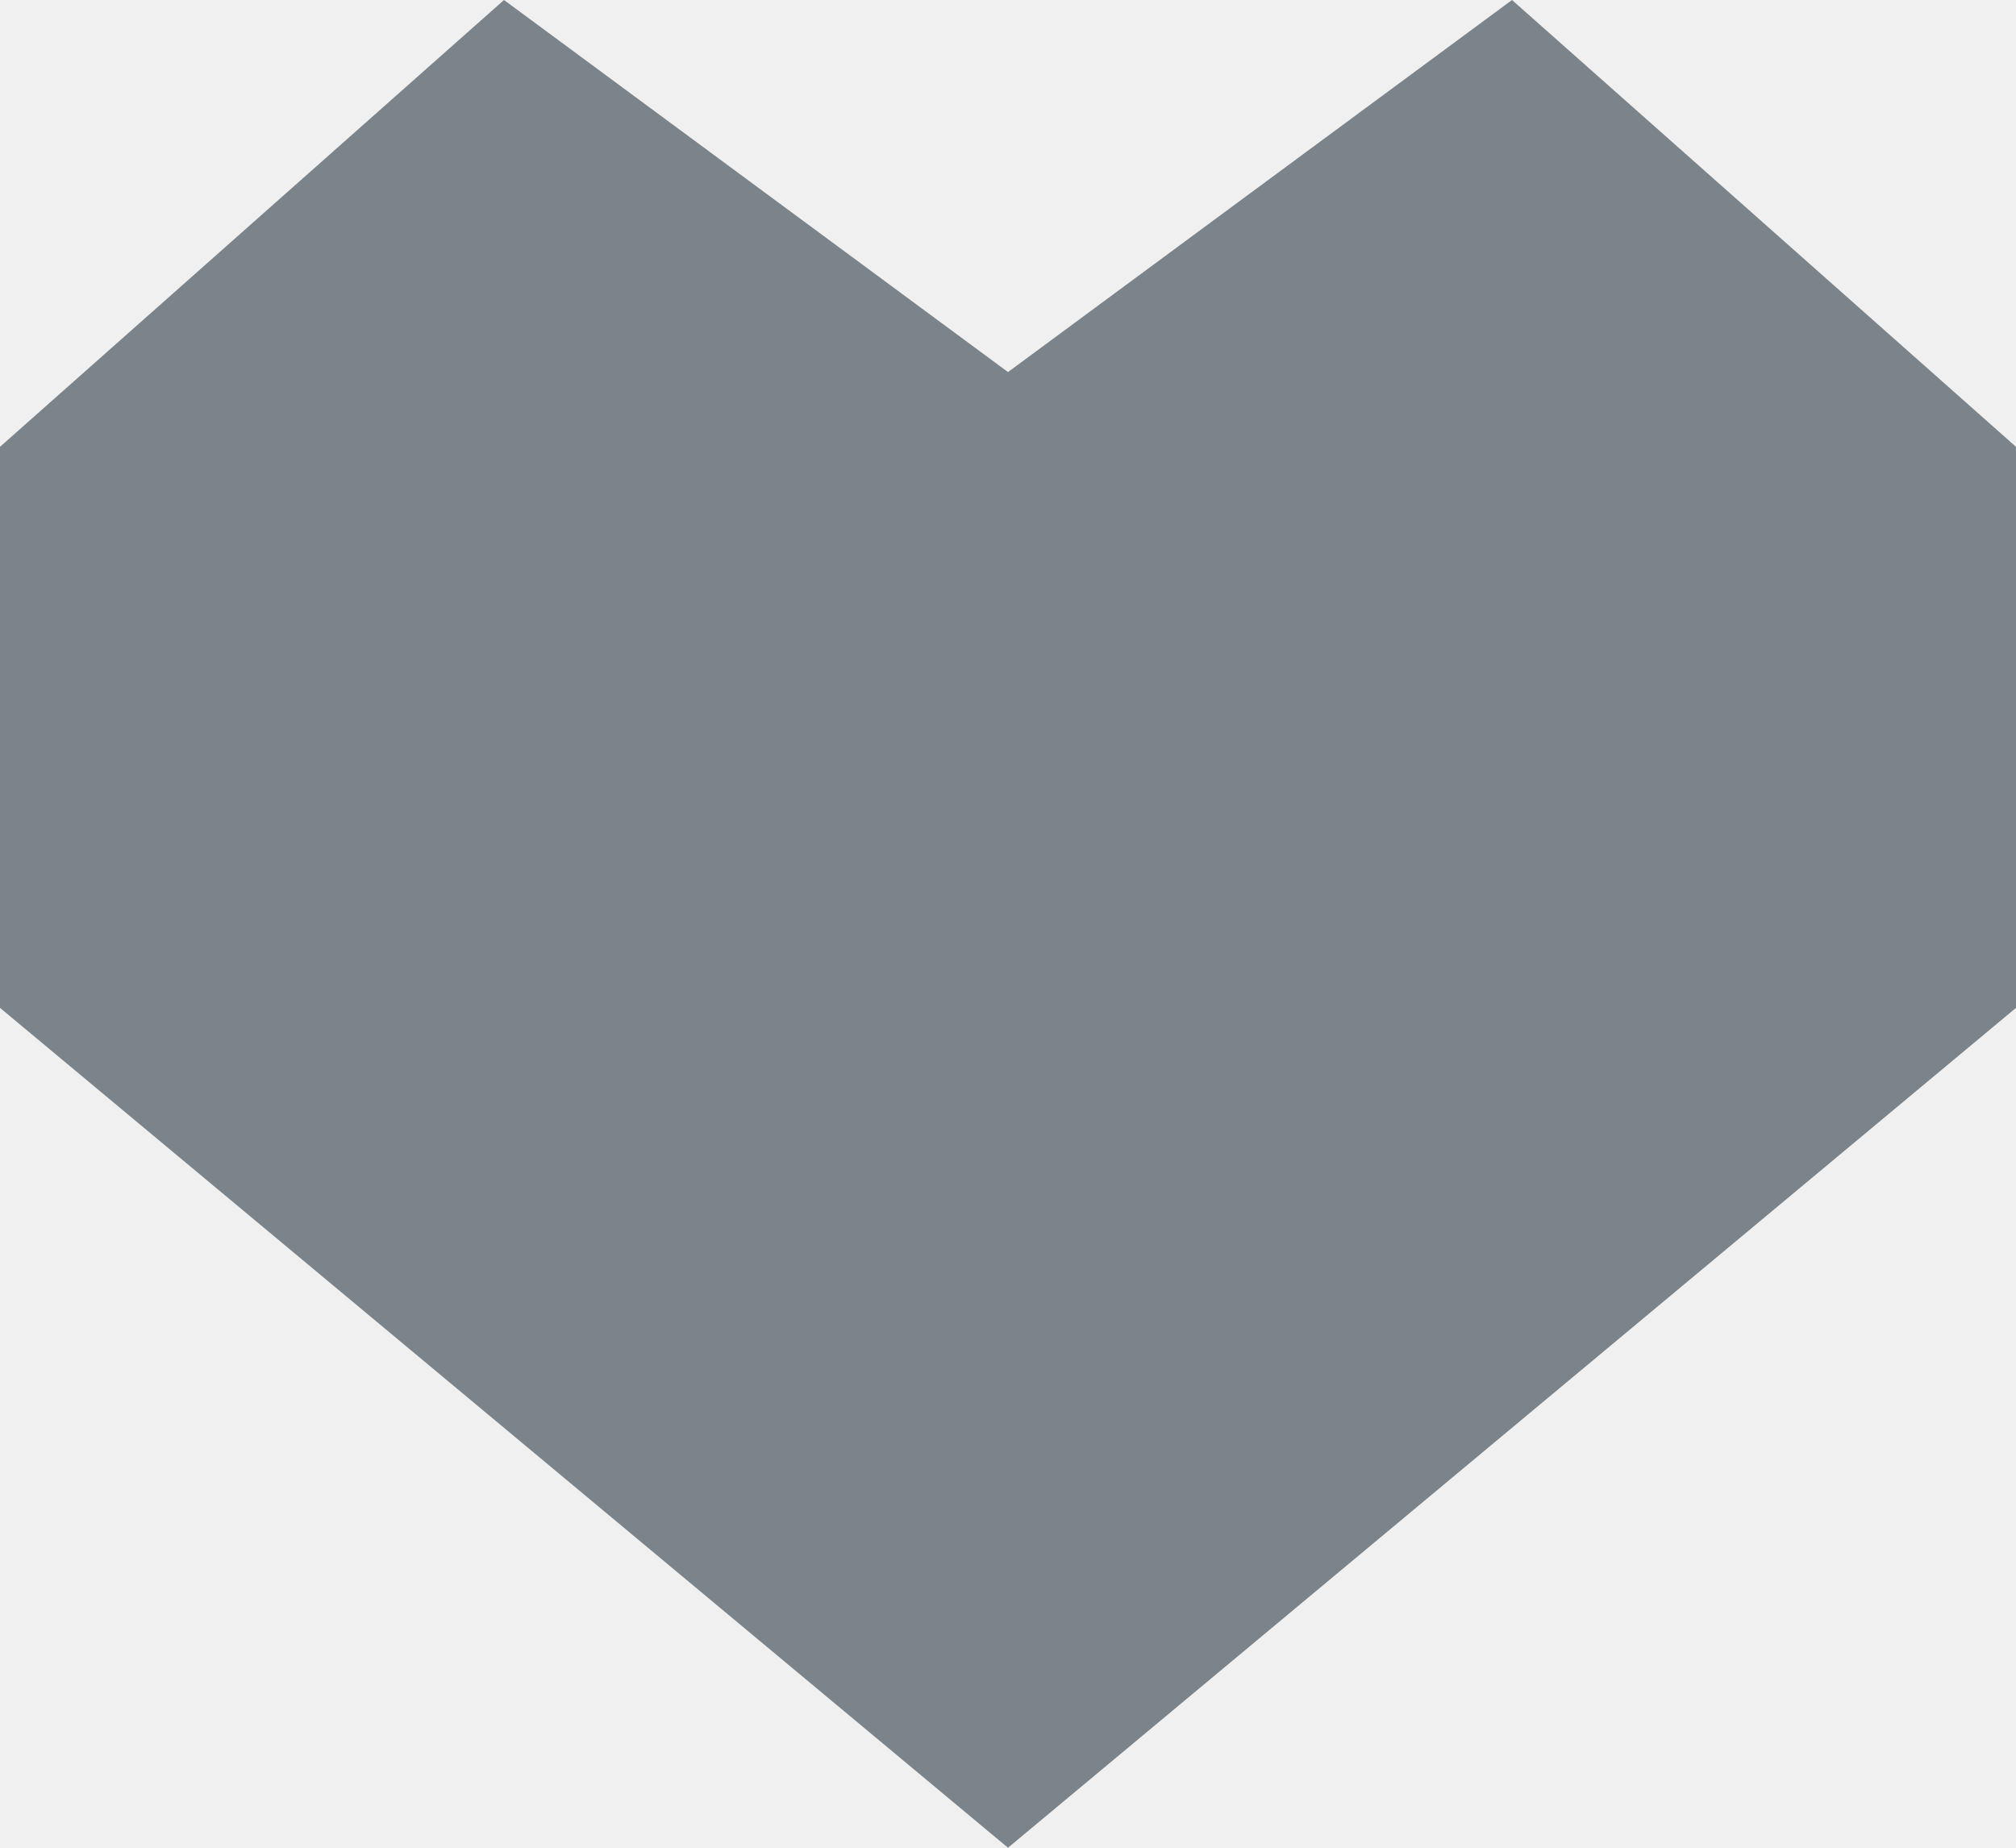
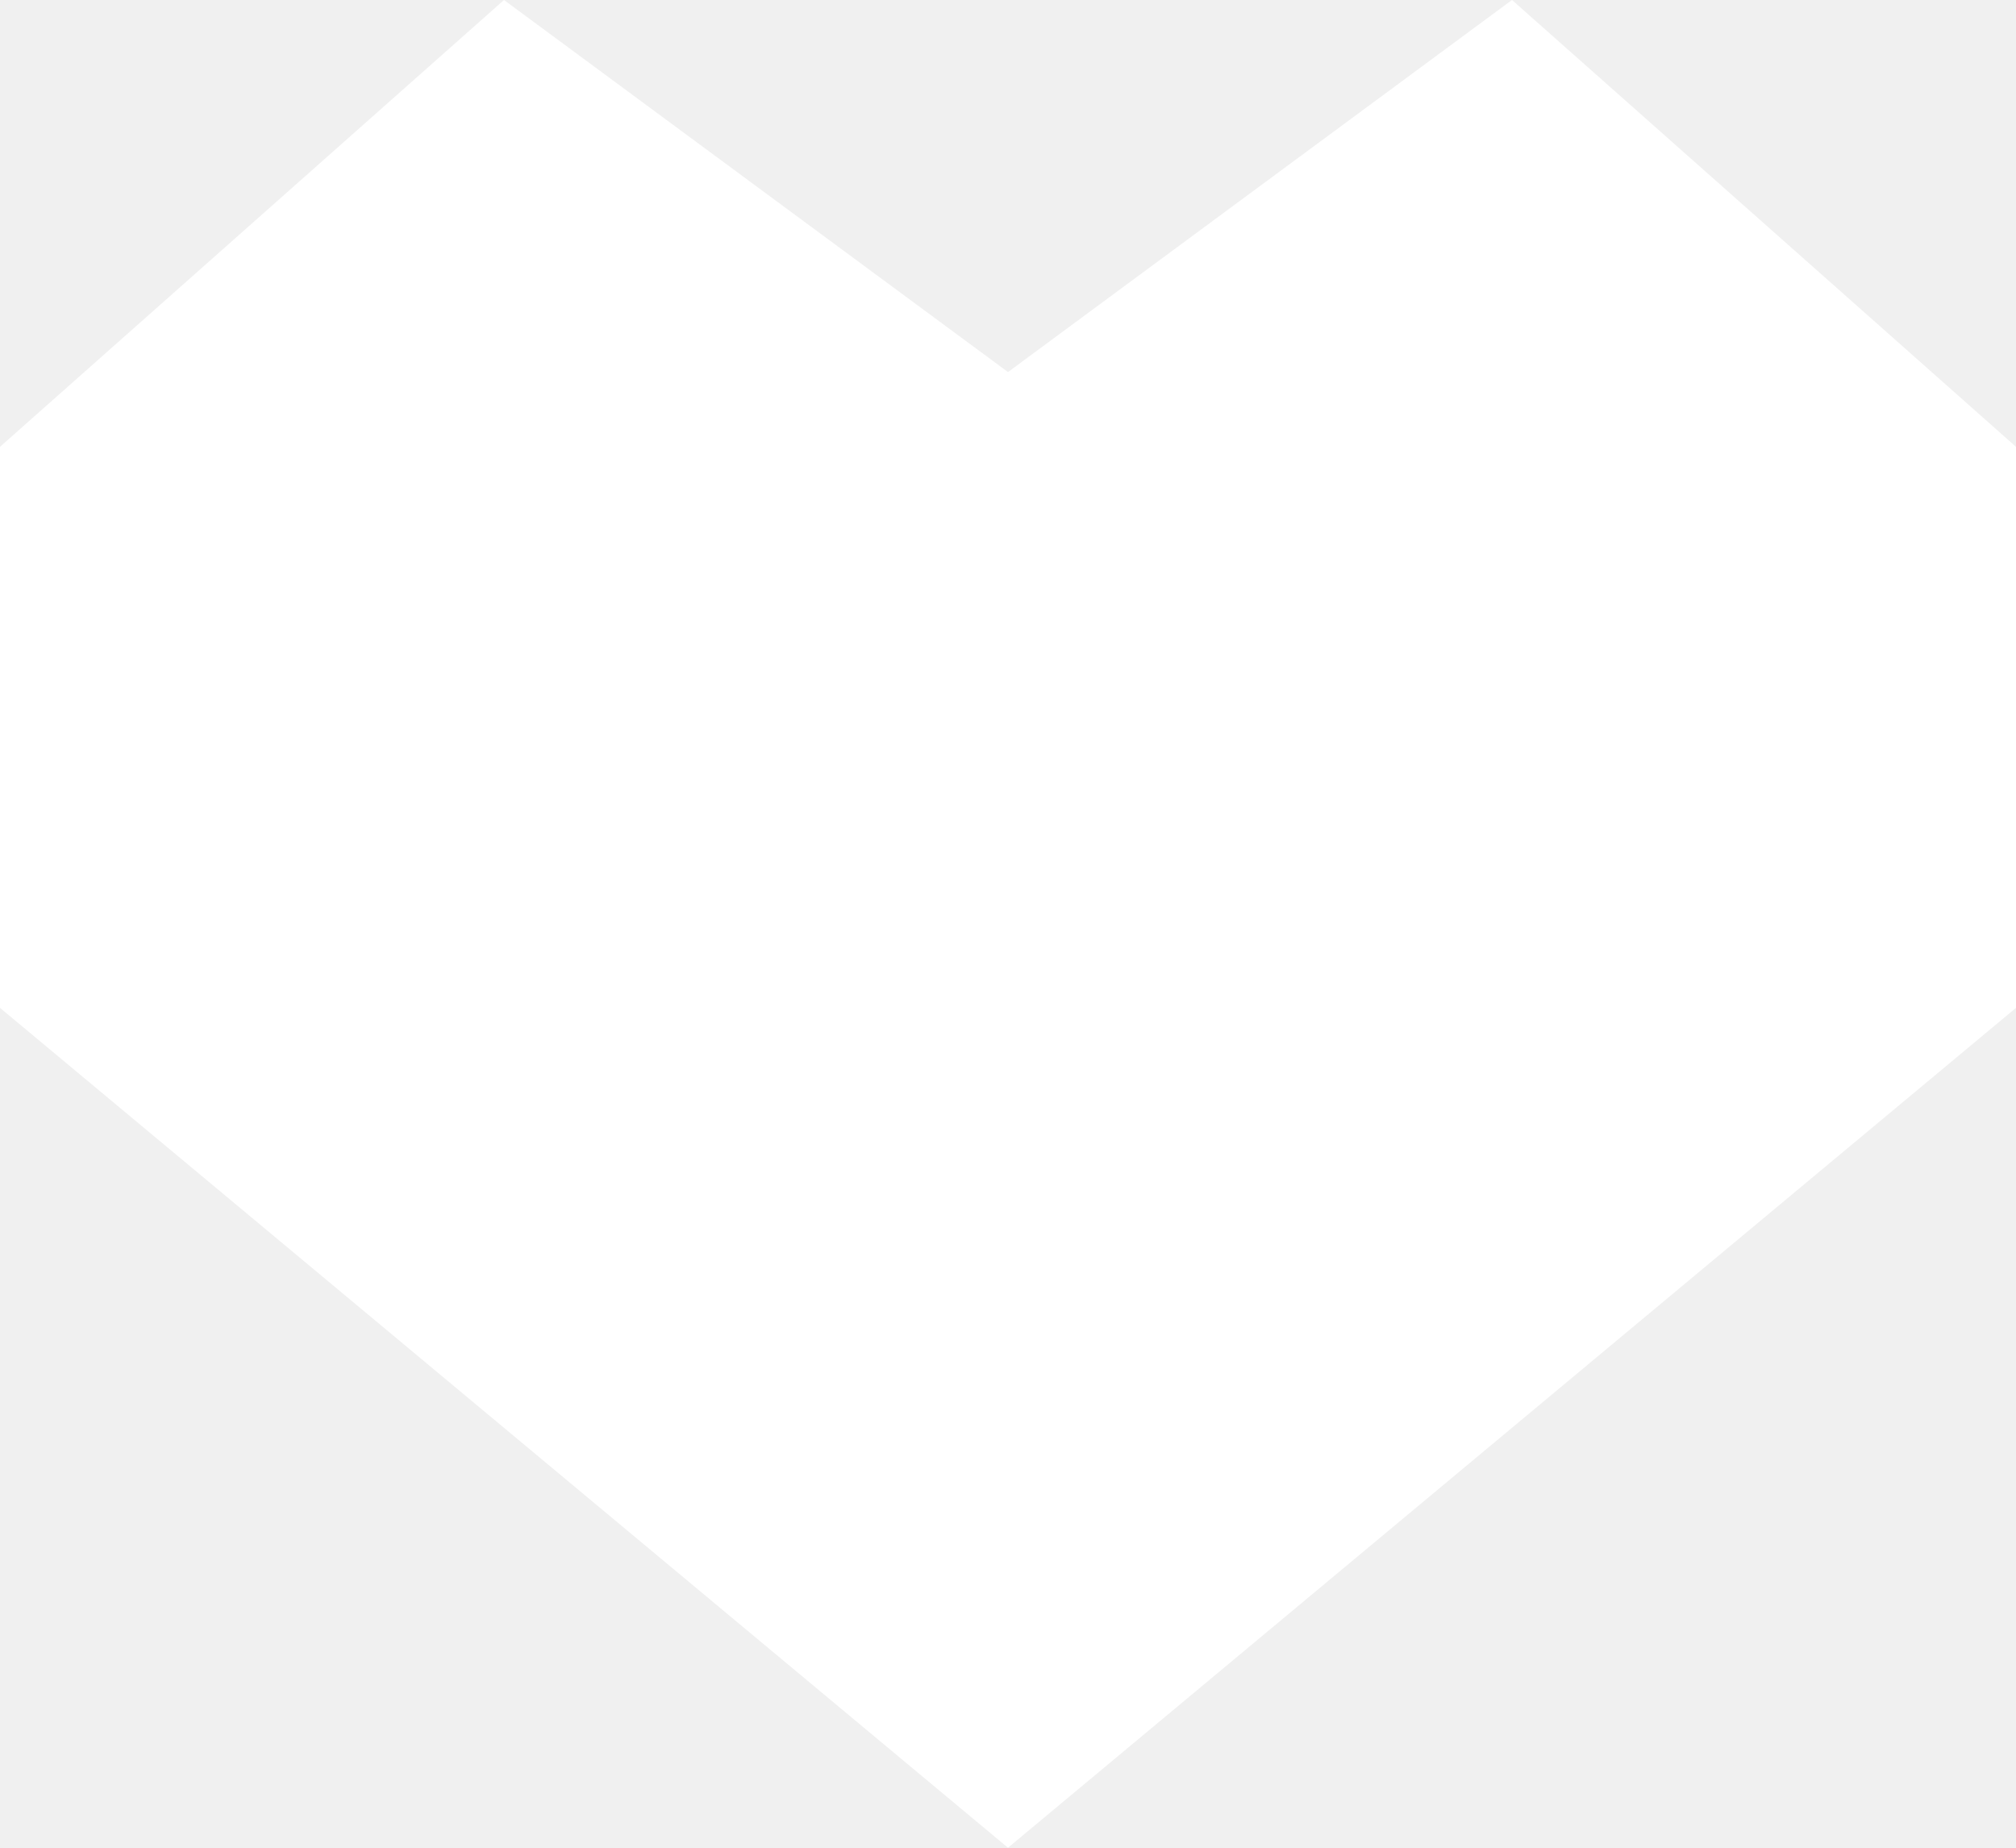
- <svg xmlns="http://www.w3.org/2000/svg" viewBox="0 0 24 22">
-   <defs>
-     <style>.cls-1{fill:#7b838b;}</style>
-   </defs>
+ <svg xmlns="http://www.w3.org/2000/svg" viewBox="0 0 24 22" width="0.8rem" heigth="0.8rem">
+   <style>.cls-1{fill:#fff;}</style>
+   <defs />
  <g id="레이어_2" data-name="레이어 2">
    <g id="레이어_1-2" data-name="레이어 1">
+       <path fill="red" />
      <polygon class="cls-1" points="18 0 12 4.43 6 0 0 5.32 0 12 12 22 24 12 24 5.32 18 0" />
    </g>
  </g>
</svg>
